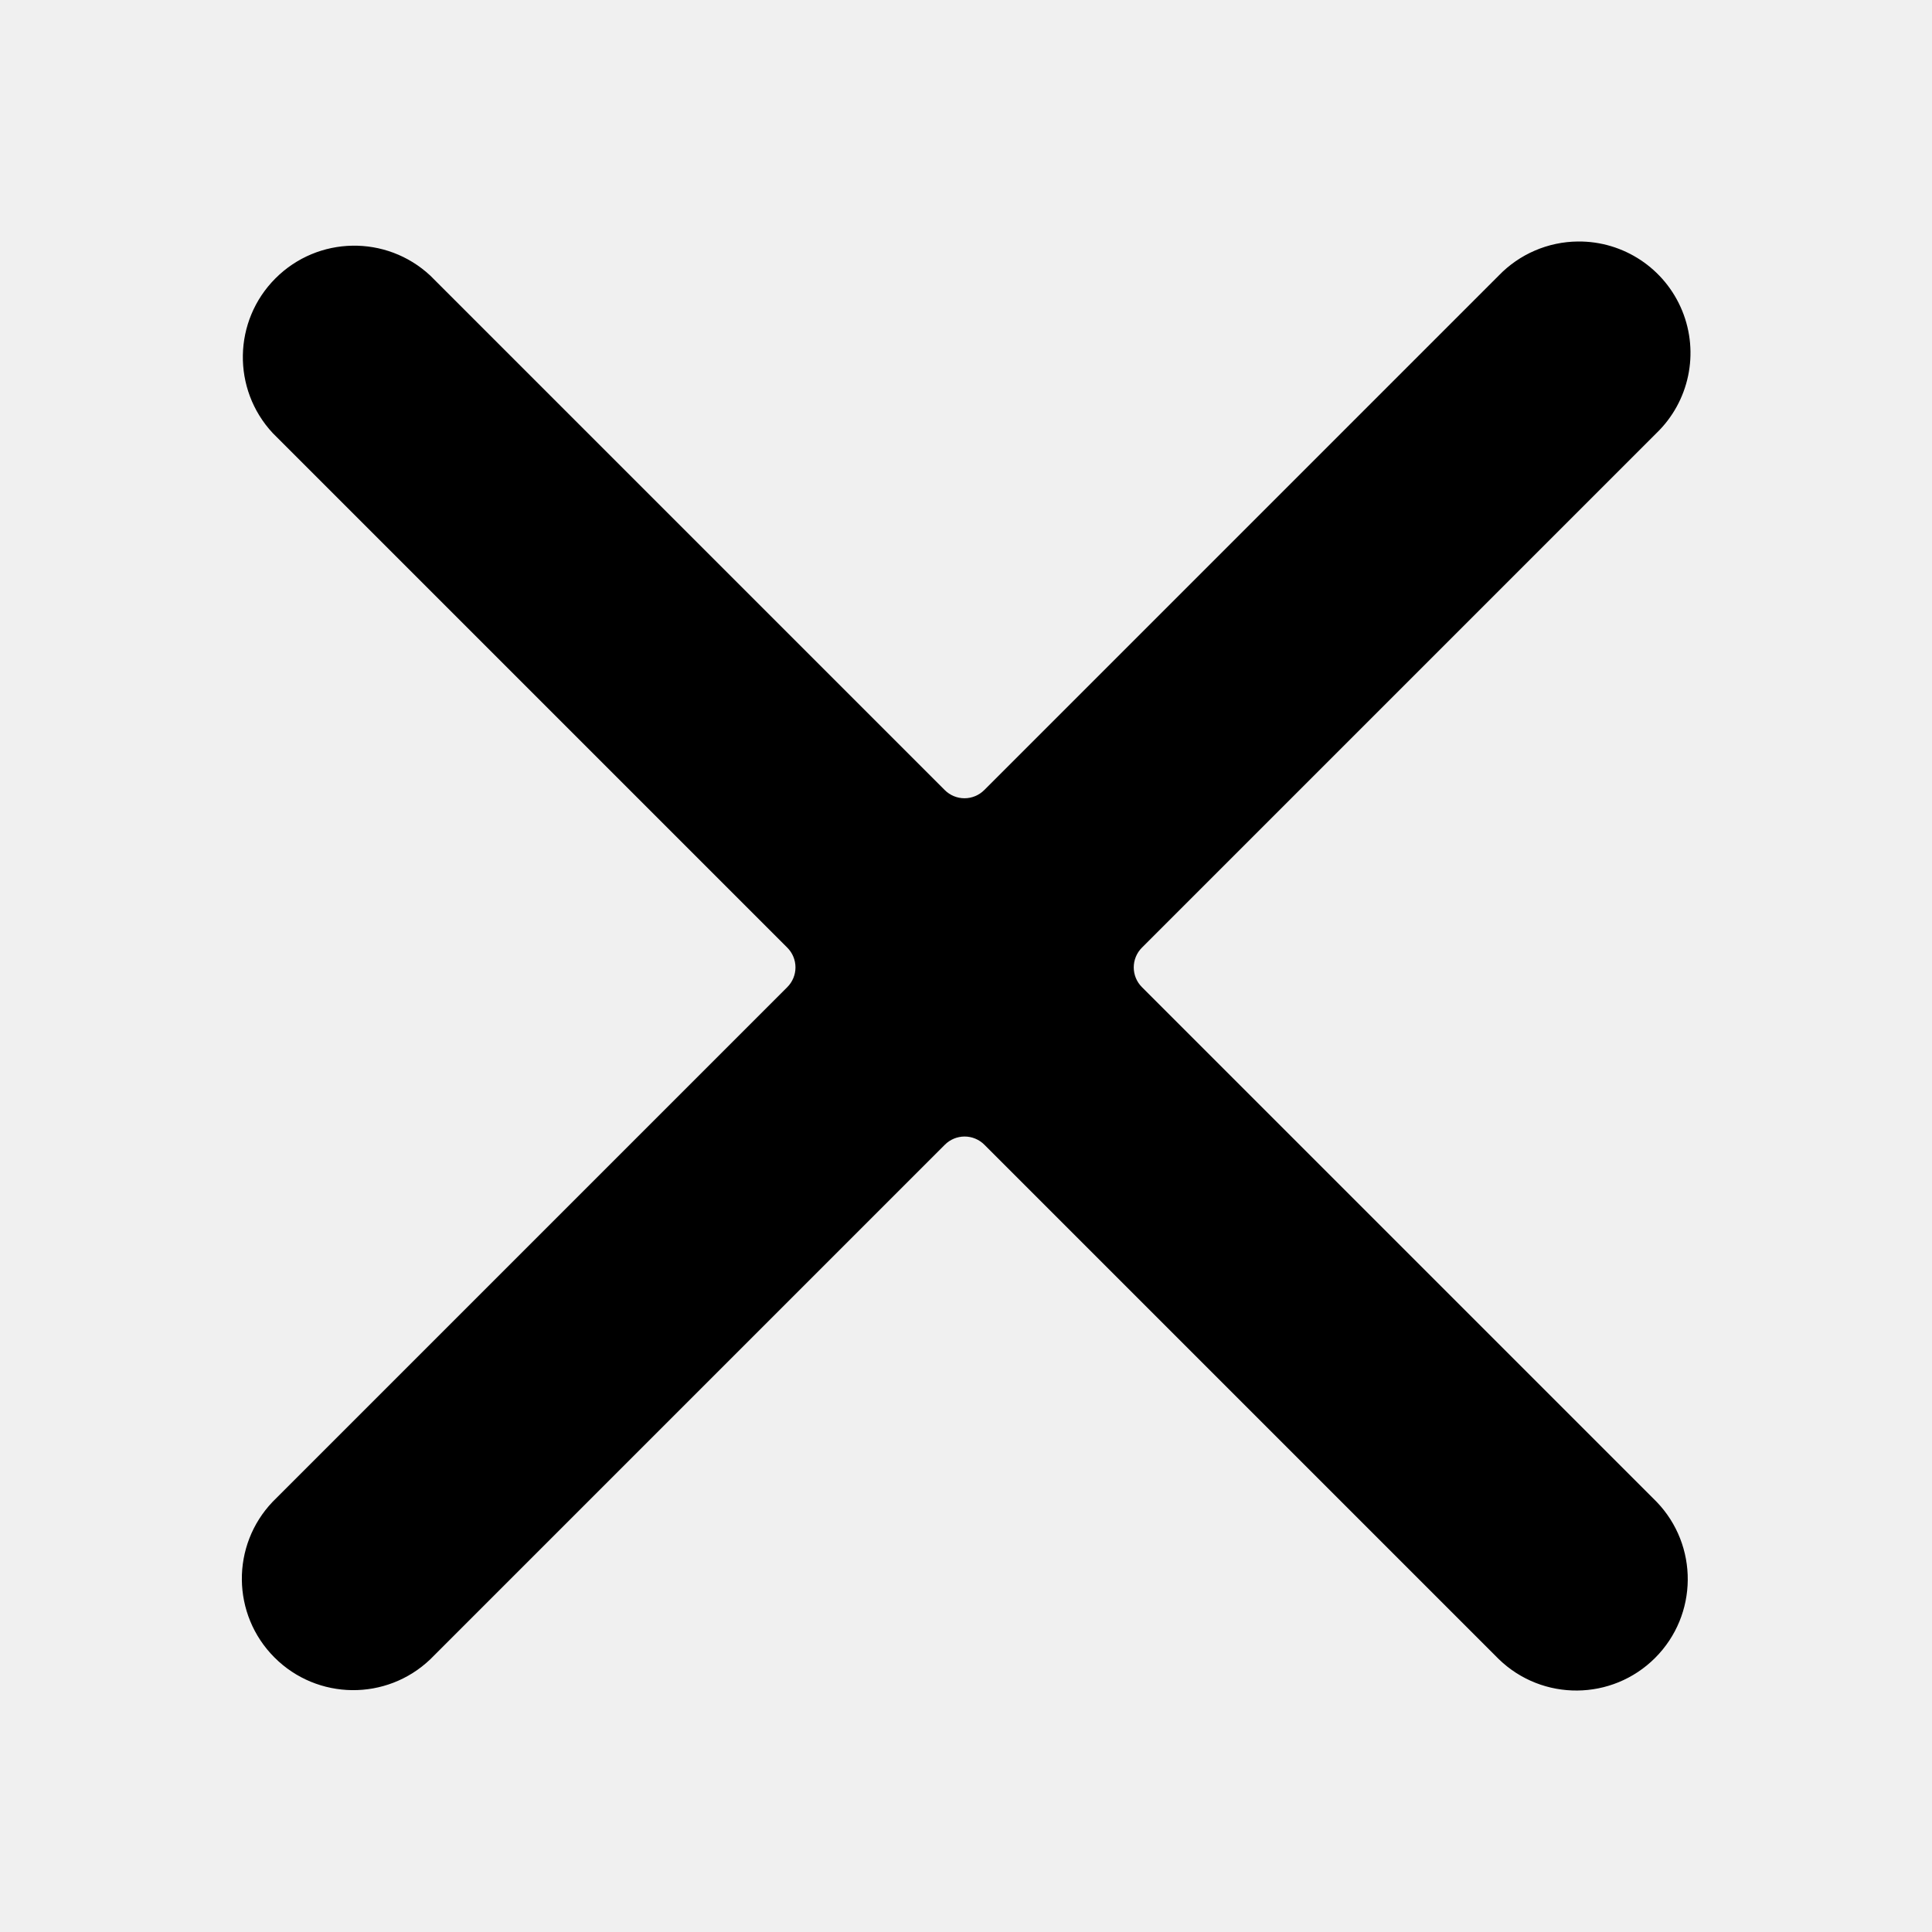
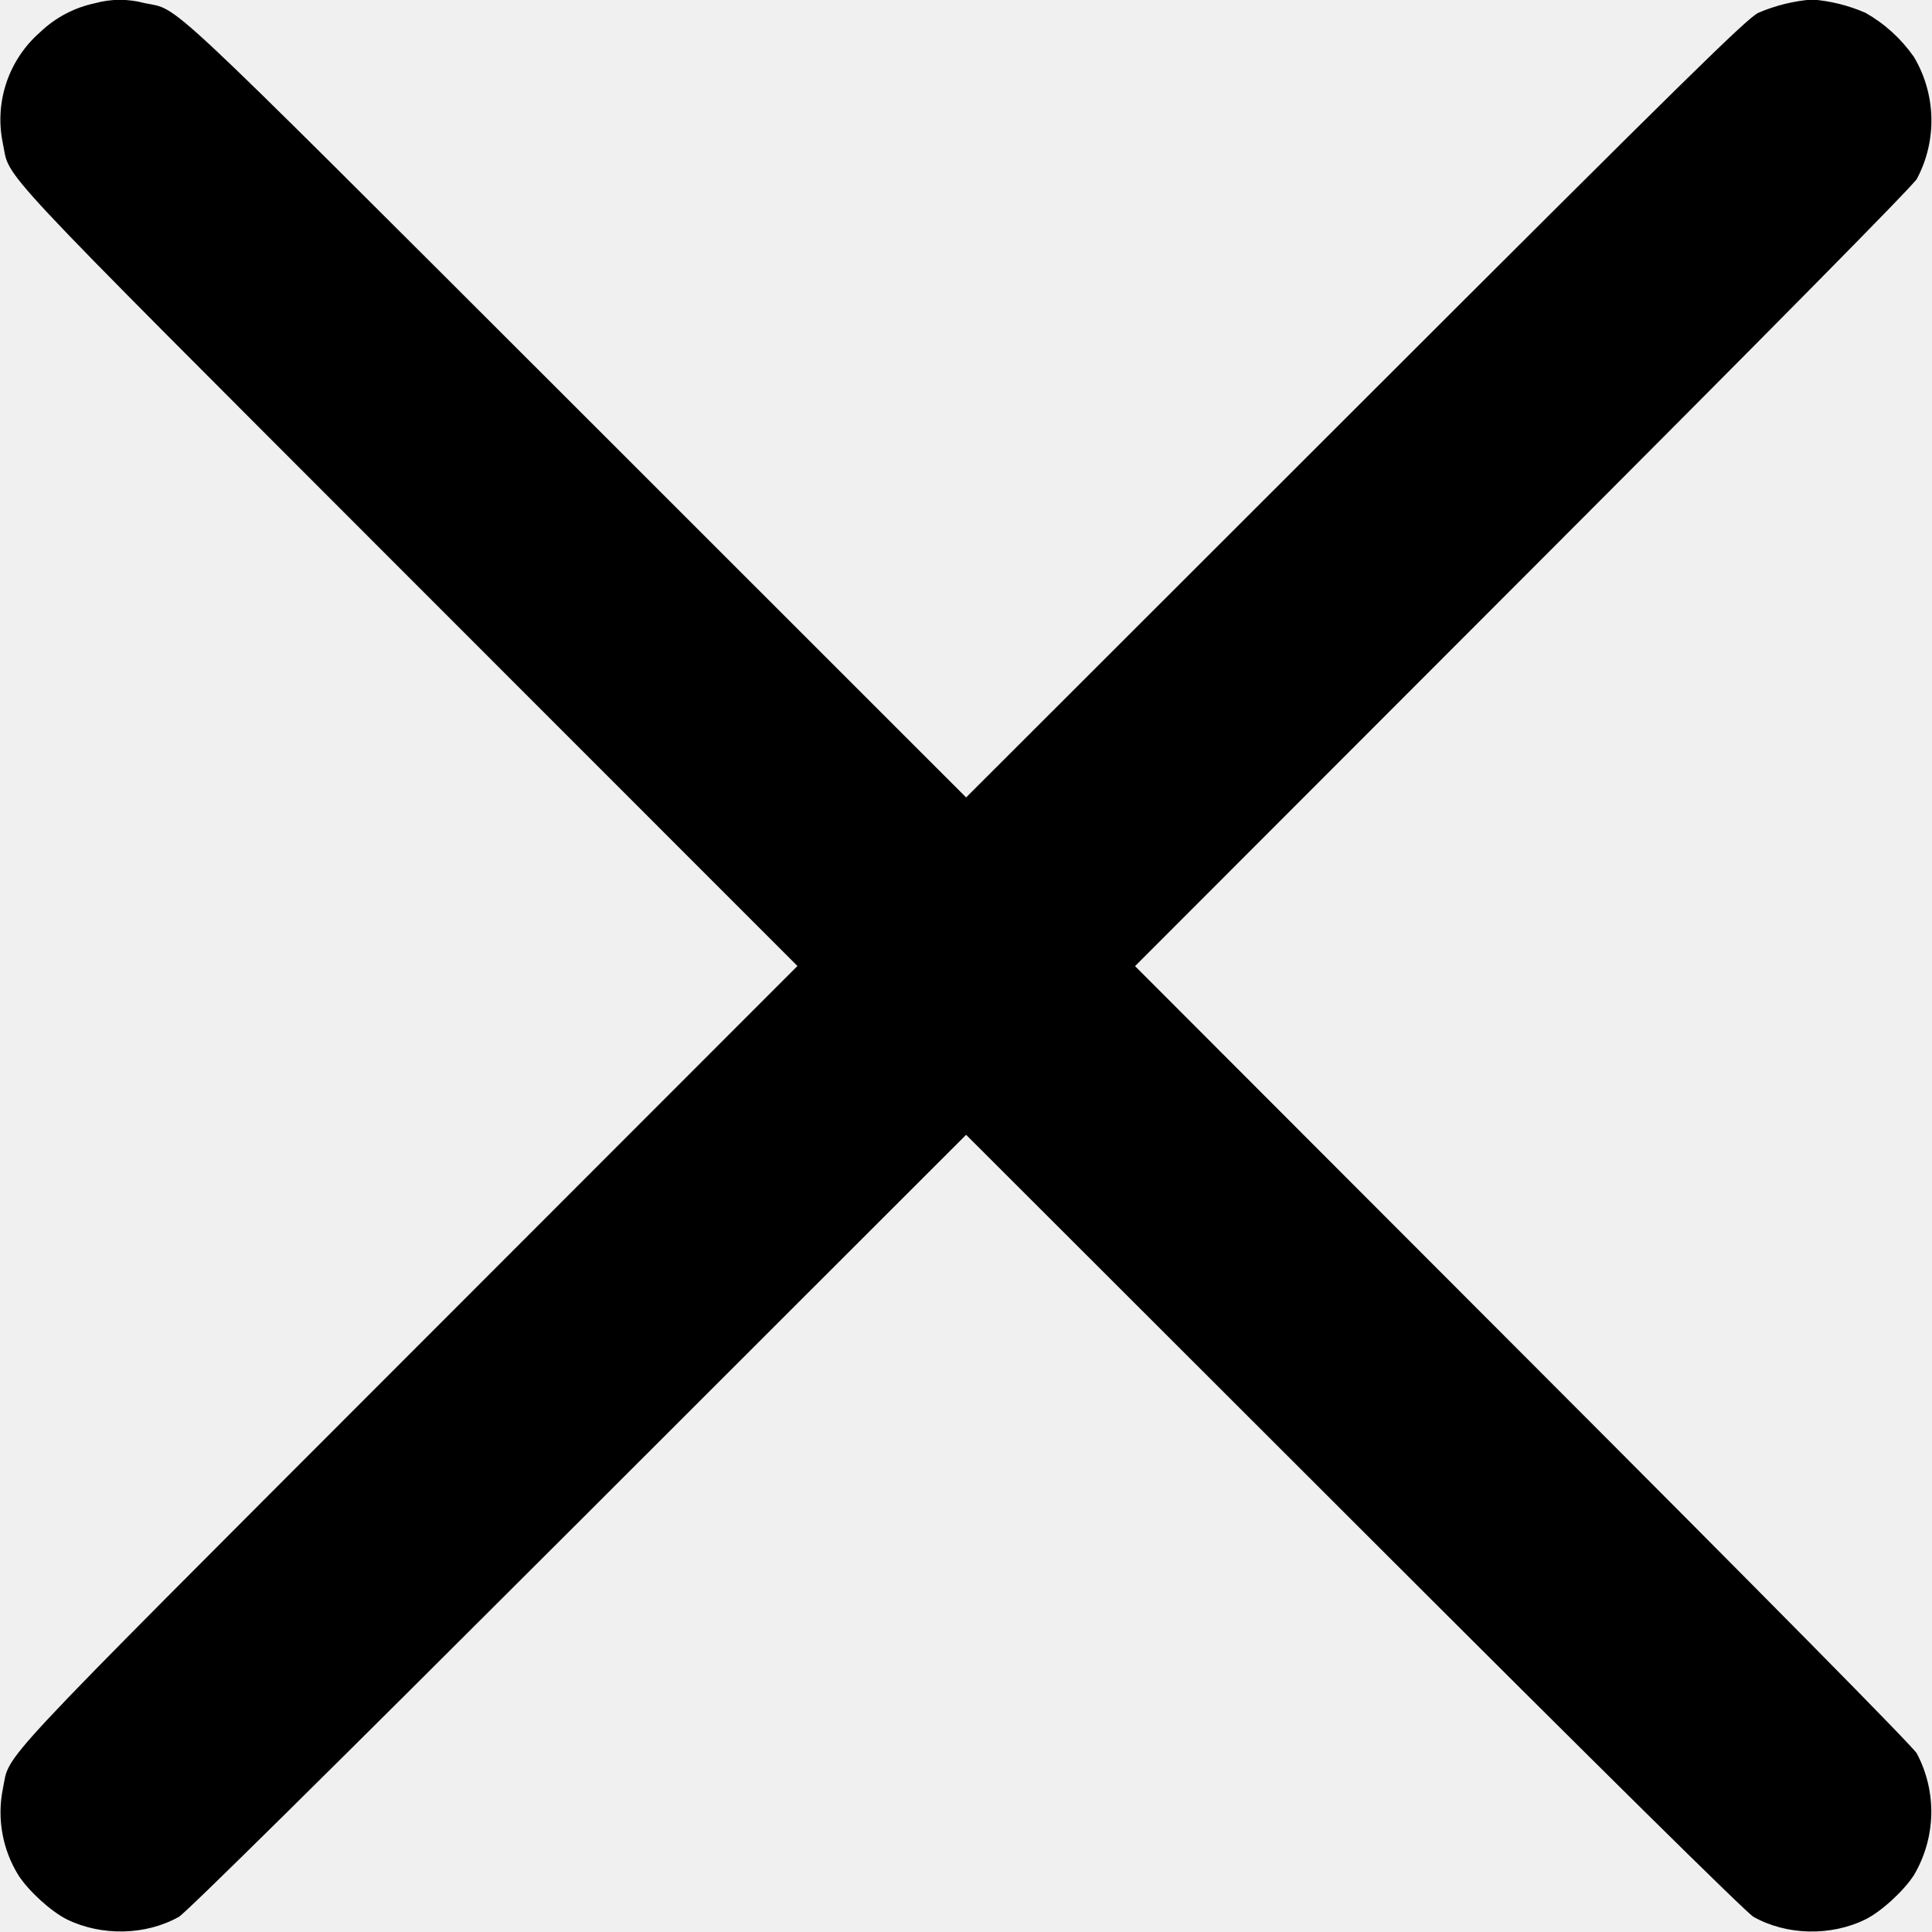
- <svg xmlns="http://www.w3.org/2000/svg" viewBox="0 0 16 16" fill="none">
-   <path d="M9.457 8.175a.231.231 0 0 1 0-.327l4.261-4.261A.923.923 0 0 0 13.068 2a.923.923 0 0 0-.656.282l-4.261 4.261a.231.231 0 0 1-.327 0l-4.261-4.261A.923.923 0 0 0 2.259 3.587l4.261 4.261a.231.231 0 0 1 0 .327l-4.261 4.261a.923.923 0 0 0 1.305 1.305l4.261-4.261a.231.231 0 0 1 .327 0l4.261 4.261a.923.923 0 0 0 1.294-.011.923.923 0 0 0 .011-1.294L9.457 8.175Z" fill="currentColor" />
+ <svg xmlns="http://www.w3.org/2000/svg" fill="none" viewBox="0 0 16 16">
+   <g clip-path="url(#a)">
+     <path fill="currentColor" fill-rule="evenodd" d="M.79.026a.932.932 0 0 0-.457.24.96.96 0 0 0-.31.918c.067.314-.169.062 3.358 3.592L6.604 8l-3.223 3.225C-.146 14.756.09 14.504.023 14.818a.99.99 0 0 0 .13.713c.085.131.272.301.402.365.287.14.654.132.927-.022.057-.032 1.251-1.212 3.304-3.263l3.215-3.213 3.216 3.213c2.052 2.051 3.247 3.231 3.304 3.263.273.154.64.163.927.022.13-.064.316-.234.401-.365a1.03 1.03 0 0 0 .025-1.01c-.032-.057-1.212-1.252-3.263-3.305L9.4 8.001l3.212-3.215c2.051-2.053 3.231-3.248 3.263-3.305a1.03 1.03 0 0 0-.025-1.01 1.229 1.229 0 0 0-.401-.365 1.373 1.373 0 0 0-.442-.11 1.41 1.41 0 0 0-.445.11c-.094.045-.563.505-3.335 3.275L8.001 6.604 4.776 3.38C1.258-.134 1.496.09 1.194.025a.776.776 0 0 0-.405.001Z" clip-rule="evenodd" />
+   </g>
+   <defs>
+     <clipPath id="a">
+       <path fill="#fff" d="M0 0h16v16H0z" />
+     </clipPath>
+   </defs>
</svg>
